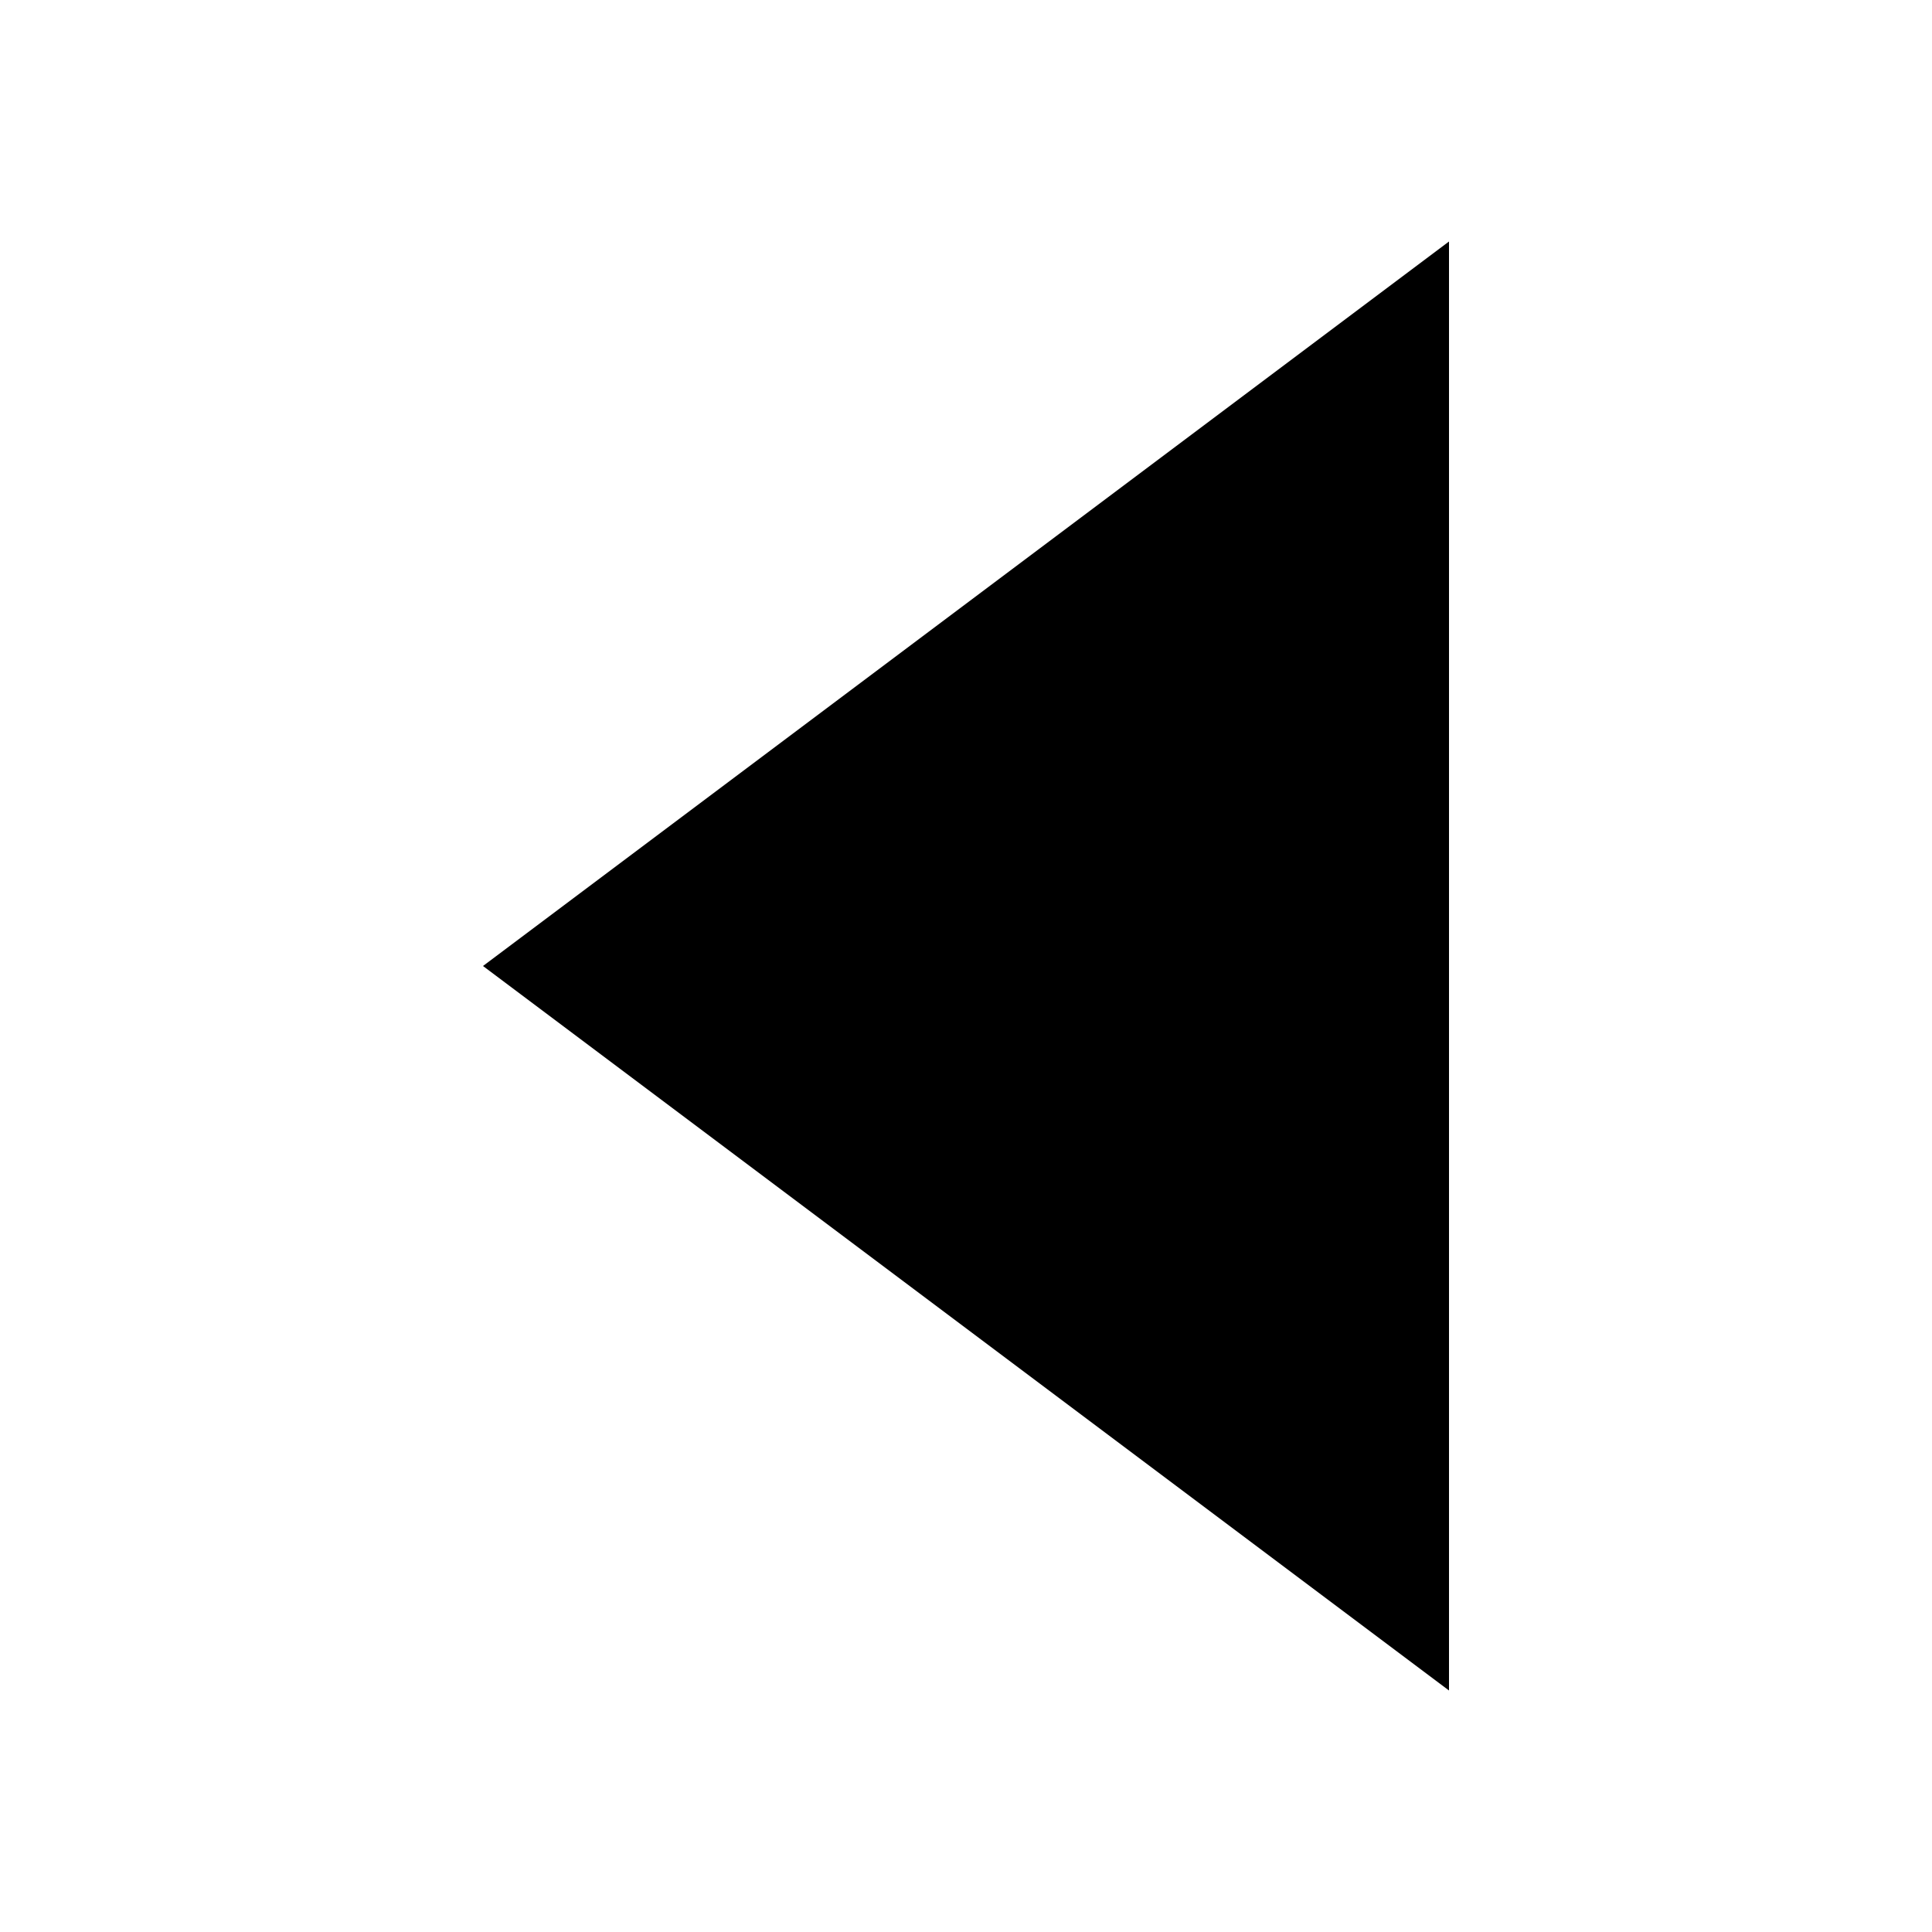
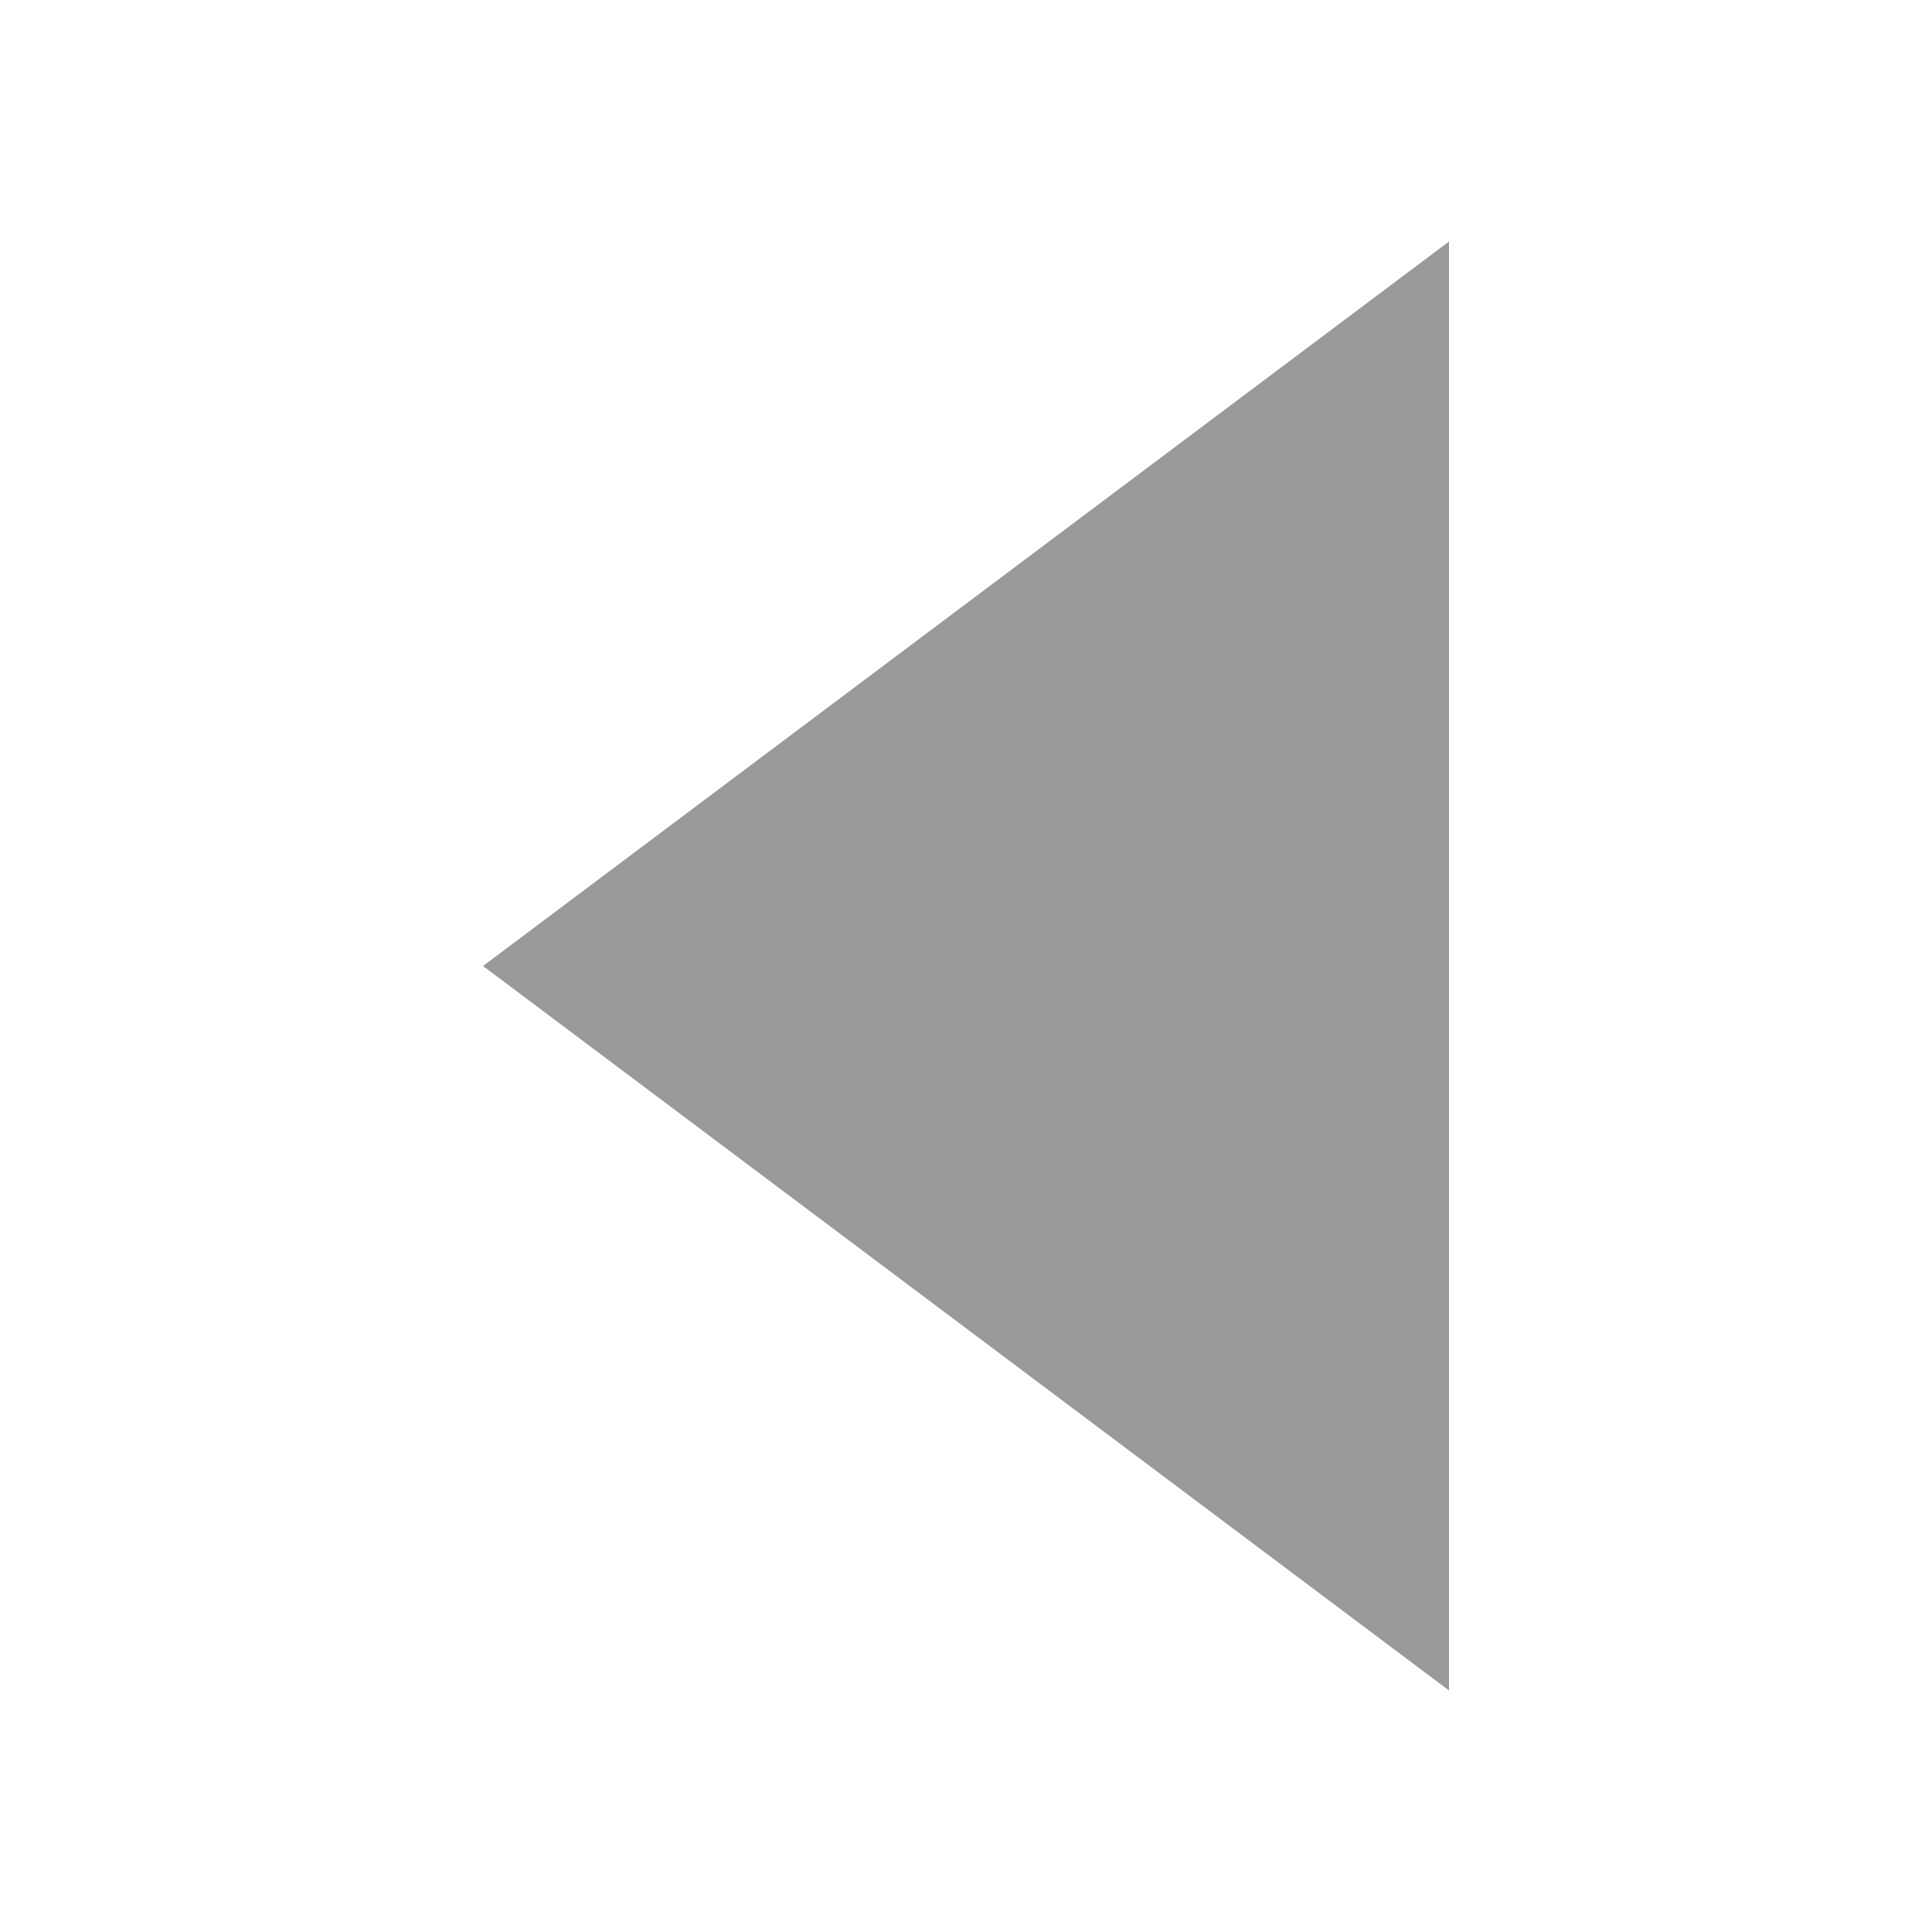
<svg xmlns="http://www.w3.org/2000/svg" height="16" width="16" version="1.1" id="svg831">
  <defs id="defs835" />
-   <path d="M 12,14 V 2 L 4,8 Z" stroke="#ccc" stroke-linecap="round" stroke-width="0.508" fill="#ccc" id="path829" style="fill:#000000;stroke:none;fill-opacity:1" />
+   <path d="M 12,14 V 2 L 4,8 Z" stroke="#ccc" stroke-linecap="round" stroke-width="0.508" fill="#ccc" id="path829" style="fill:#999999;stroke:none;fill-opacity:1" />
</svg>
